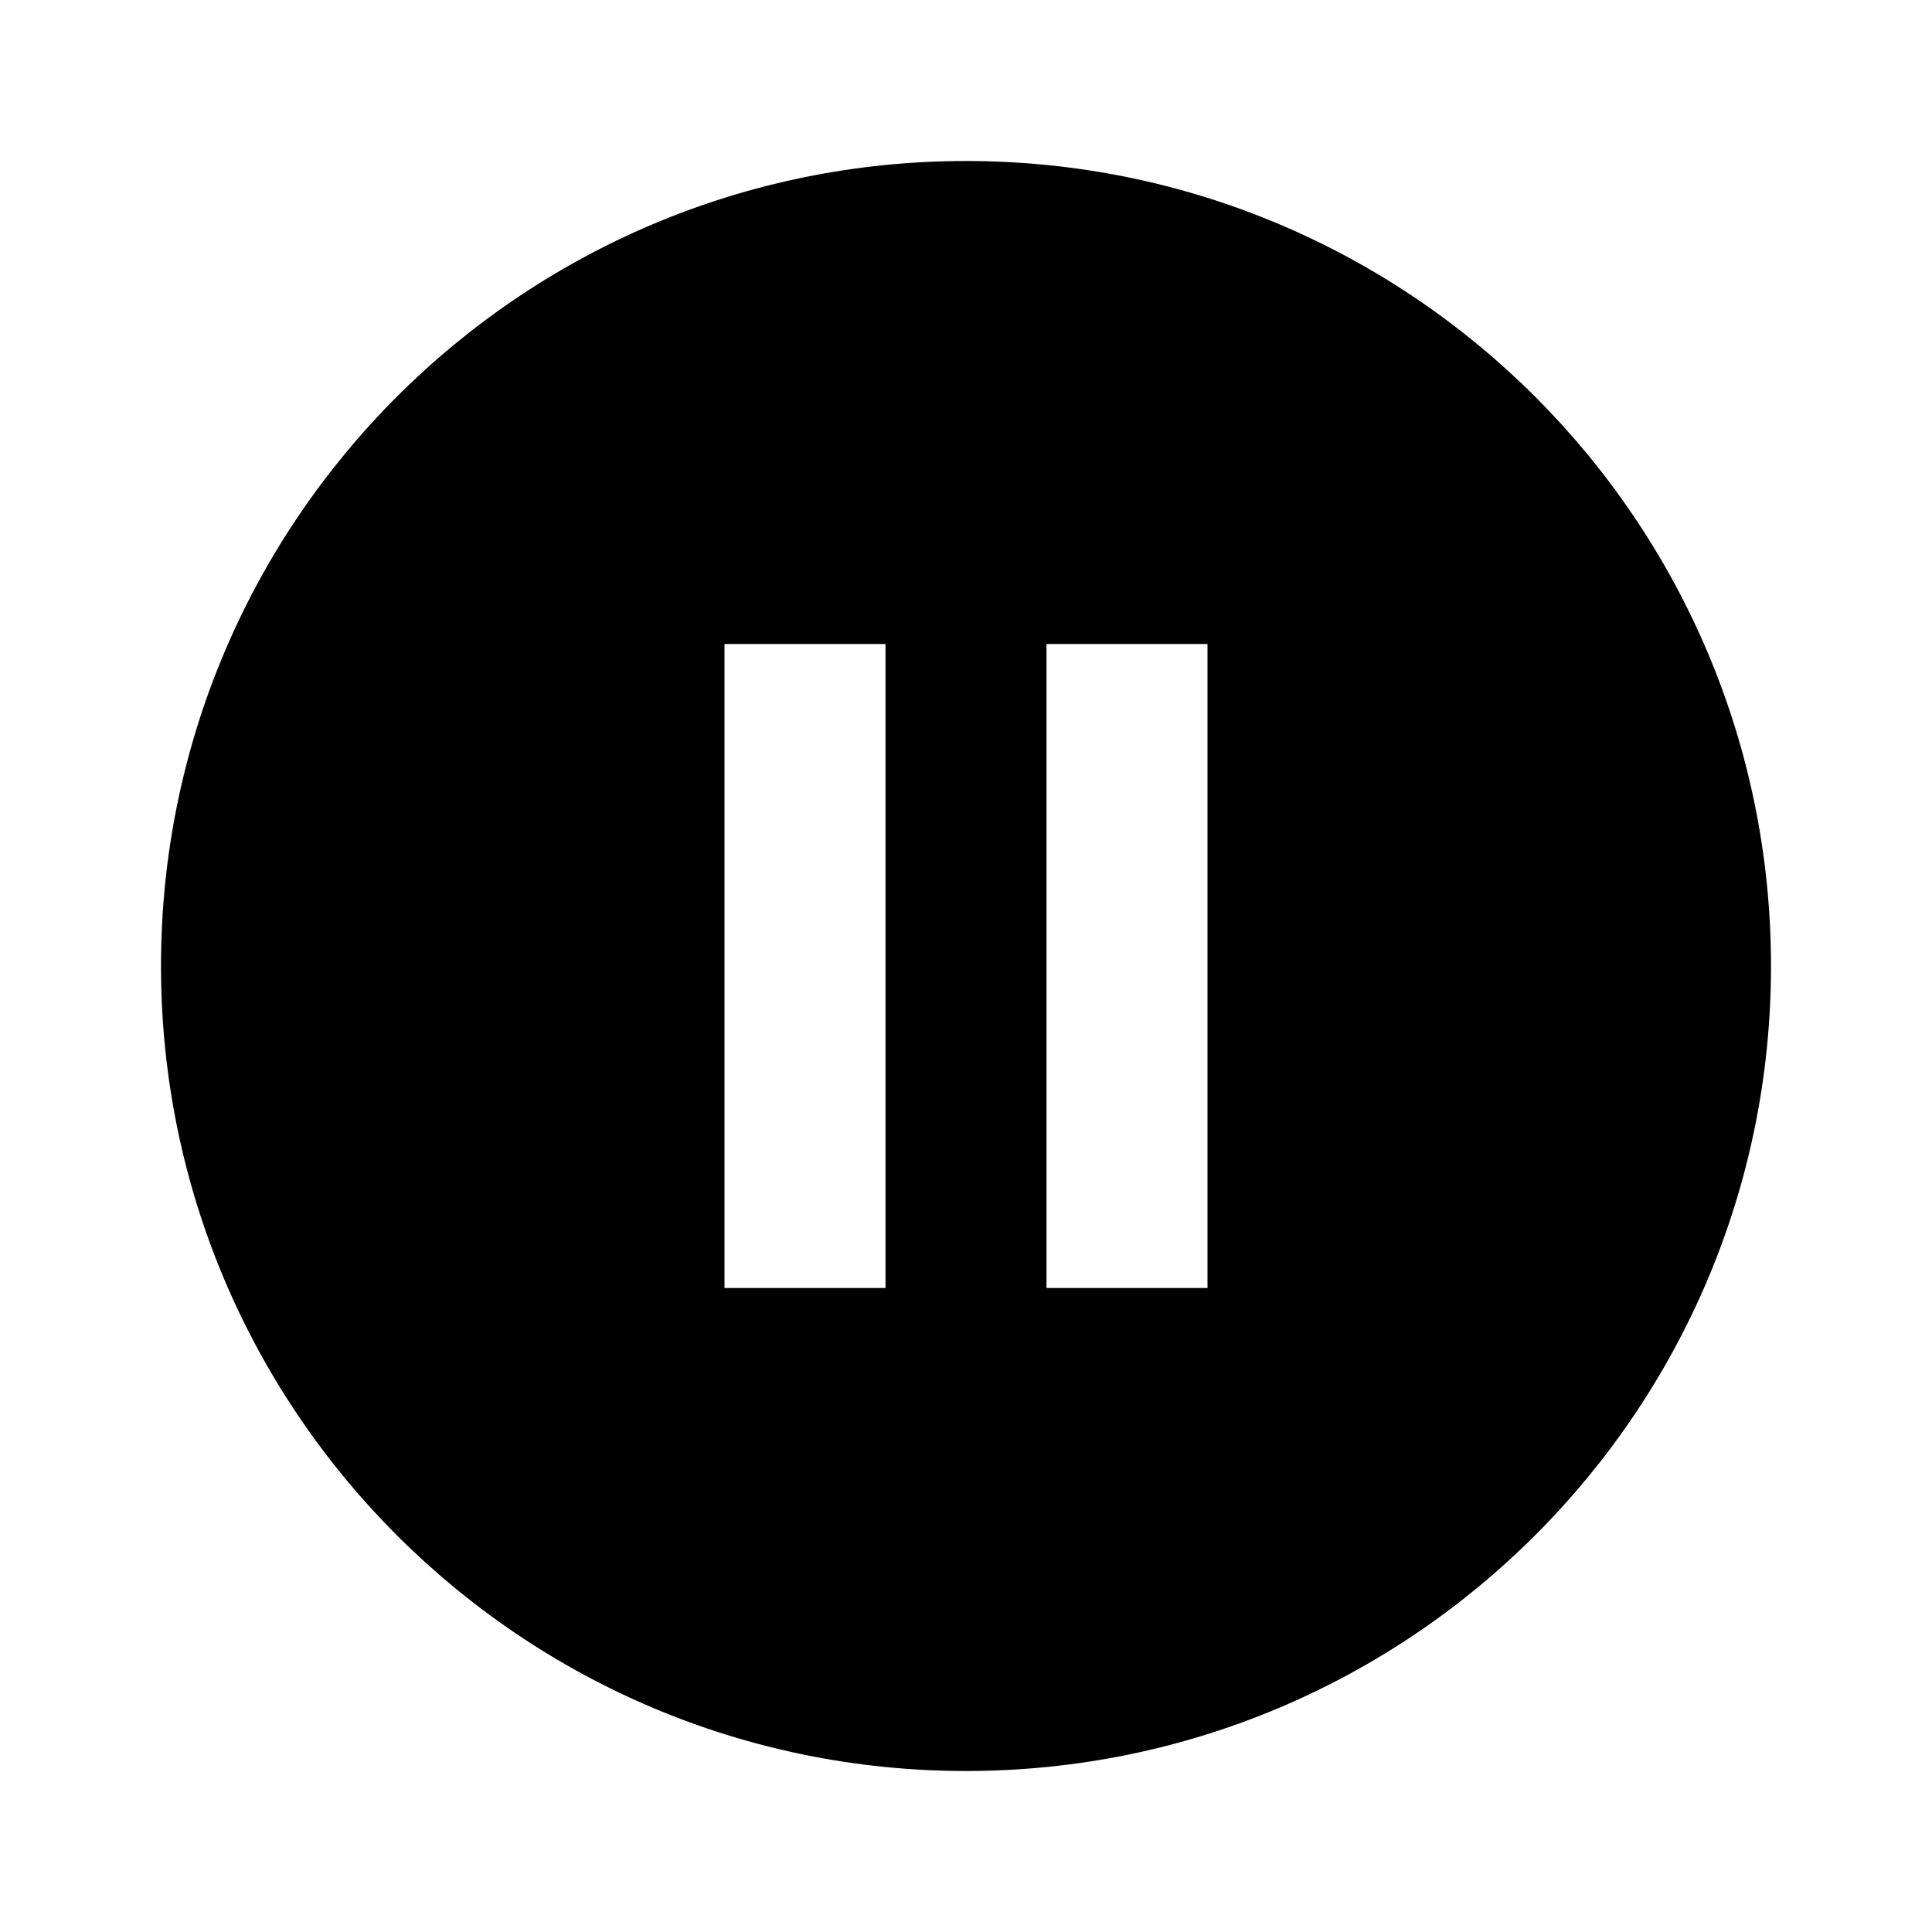
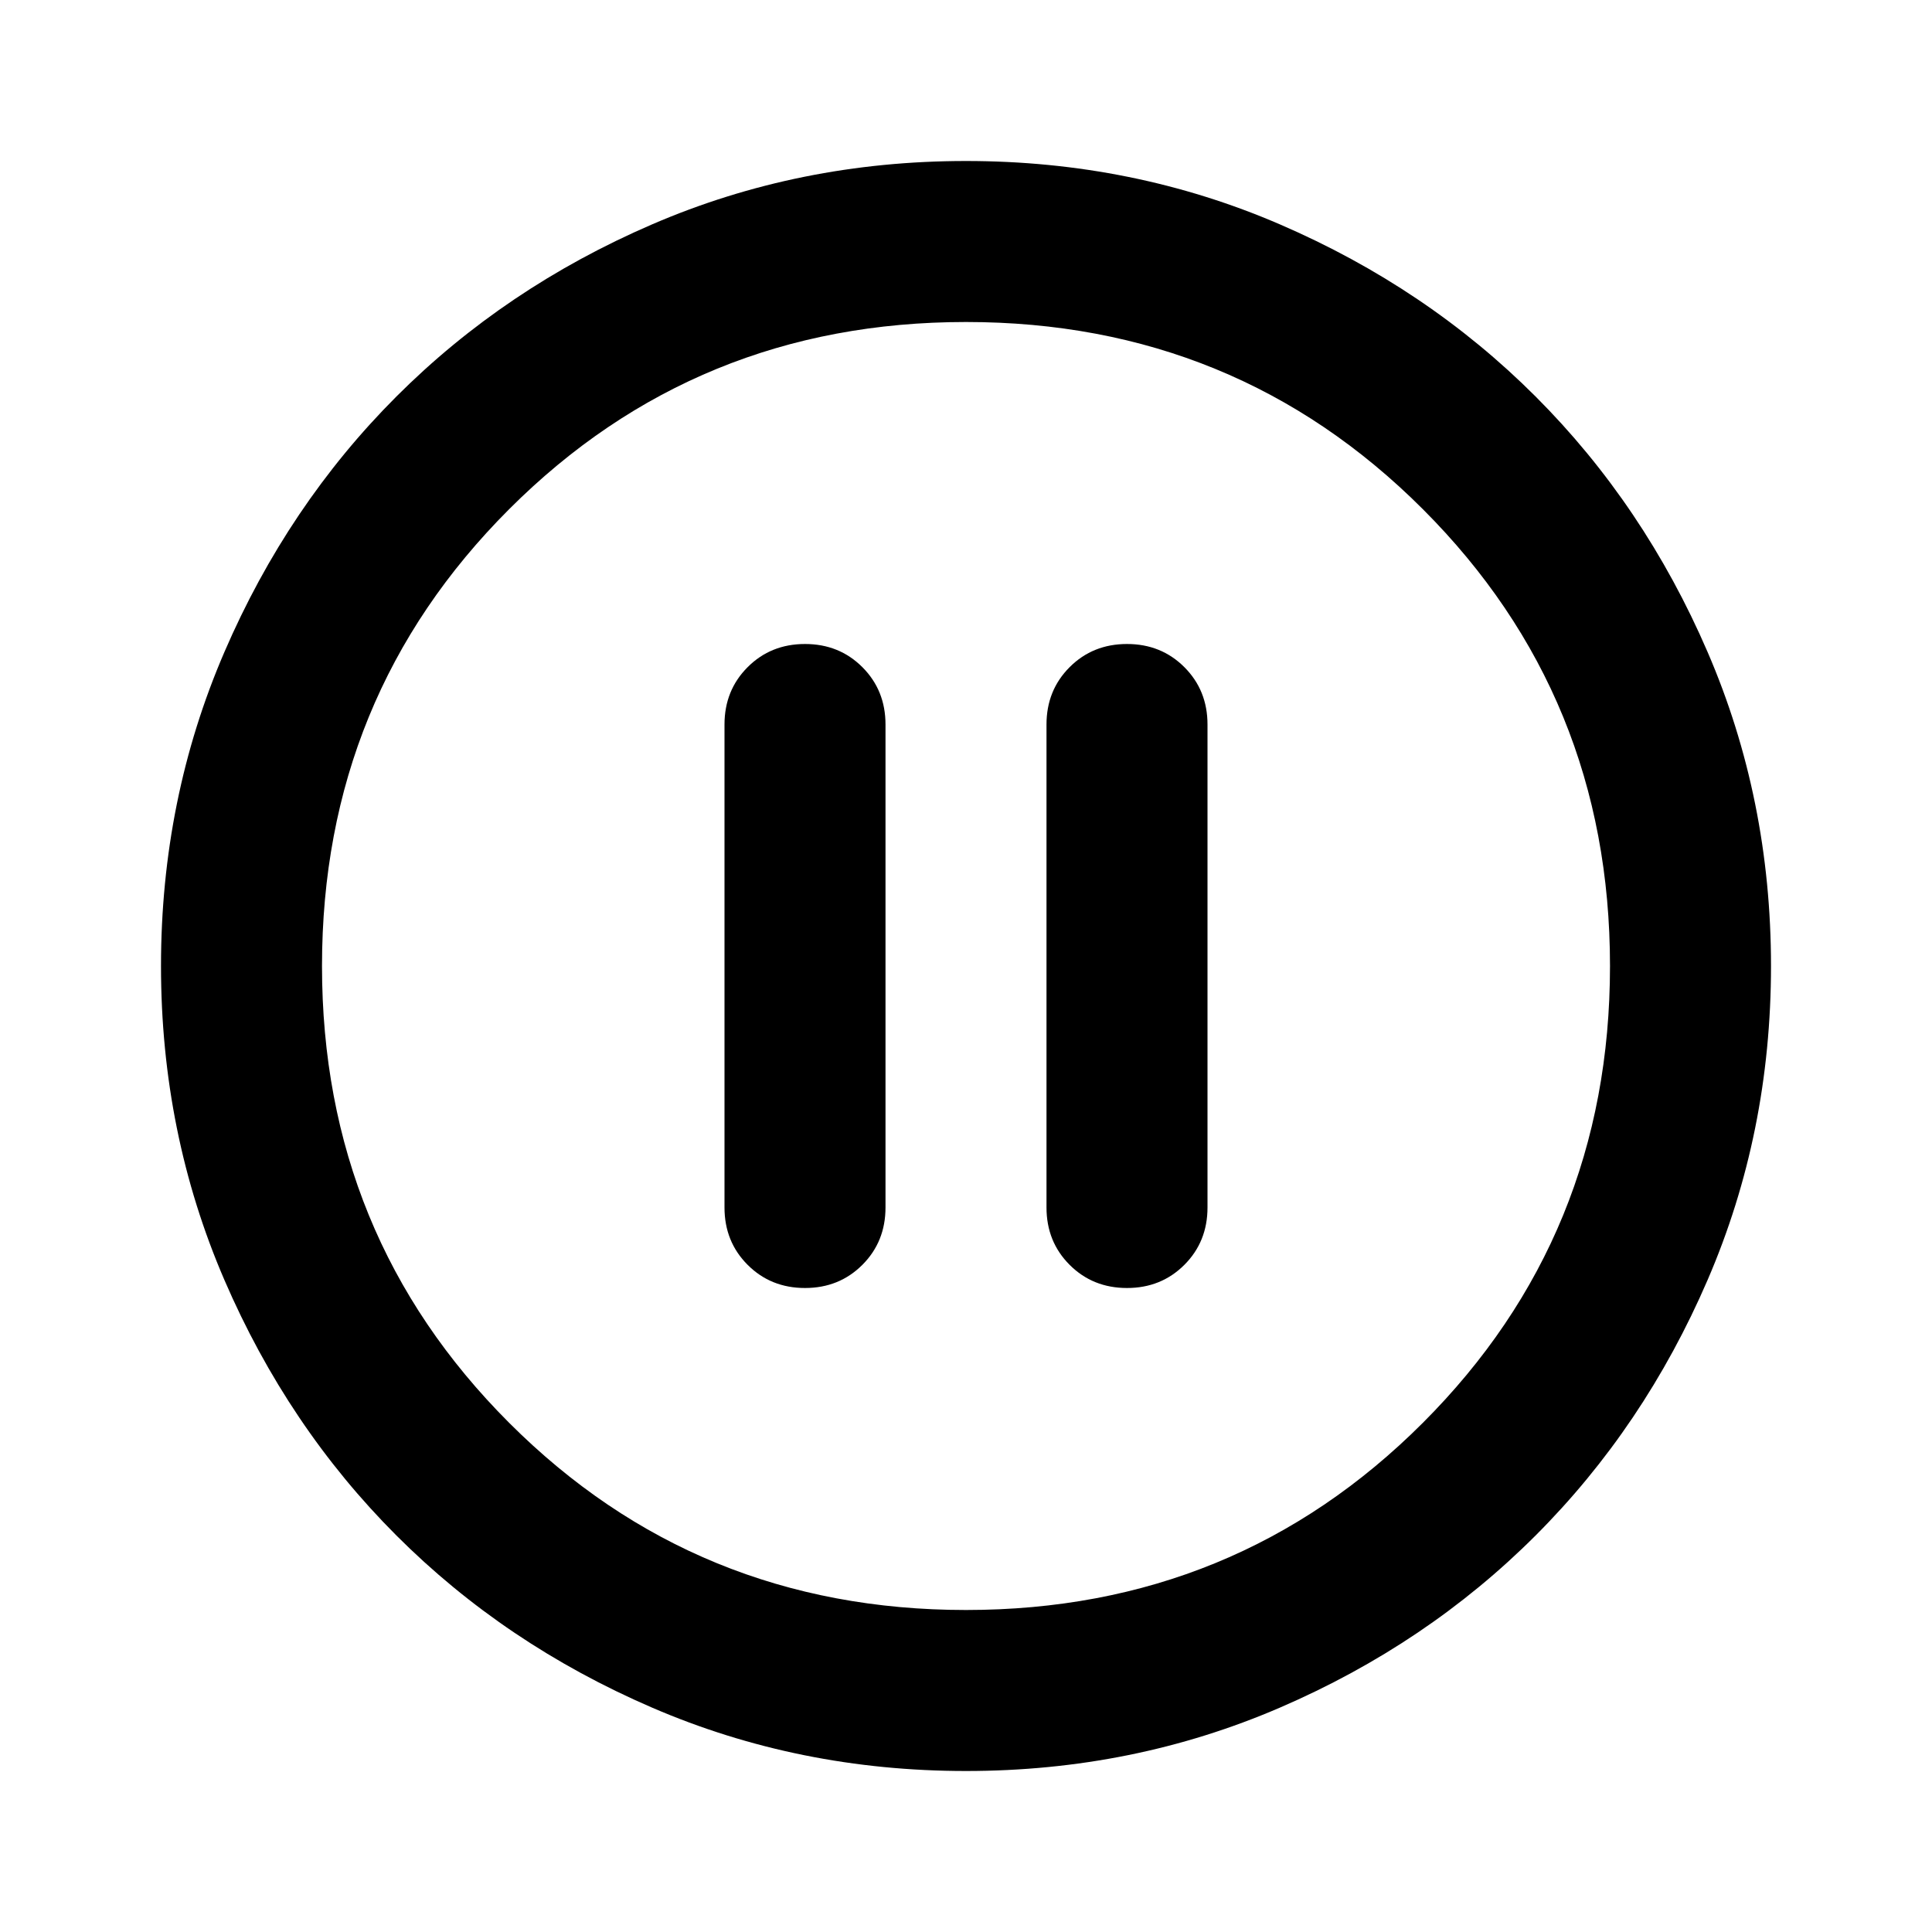
- <svg xmlns="http://www.w3.org/2000/svg" viewBox="0 0 24 24" width="20" height="20" fill="currentColor" aria-hidden="true">
-   <path d="M12 2a10 10 0 1 1 0 20 10 10 0 0 1 0-20ZM9 8v8h2V8H9Zm4 0v8h2V8h-2Z" />
+ <svg xmlns="http://www.w3.org/2000/svg" viewBox="0 -960 960 960" width="20" height="20" fill="currentColor" aria-hidden="true">
+   <path d="M428.5-331.5Q440-343 440-360v-240q0-17-11.5-28.5T400-640q-17 0-28.5 11.5T360-600v240q0 17 11.5 28.5T400-320q17 0 28.5-11.5Zm160 0Q600-343 600-360v-240q0-17-11.5-28.5T560-640q-17 0-28.5 11.5T520-600v240q0 17 11.5 28.5T560-320q17 0 28.5-11.5ZM480-80q-83 0-156-31.5T197-197q-54-54-85.5-127T80-480q0-83 31.5-156T197-763q54-54 127-85.5T480-880q83 0 156 31.5T763-763q54 54 85.5 127T880-480q0 83-31.5 156T763-197q-54 54-127 85.5T480-80Zm0-80q134 0 227-93t93-227q0-134-93-227t-227-93q-134 0-227 93t-93 227q0 134 93 227t227 93Zm0-320Z" />
</svg>
